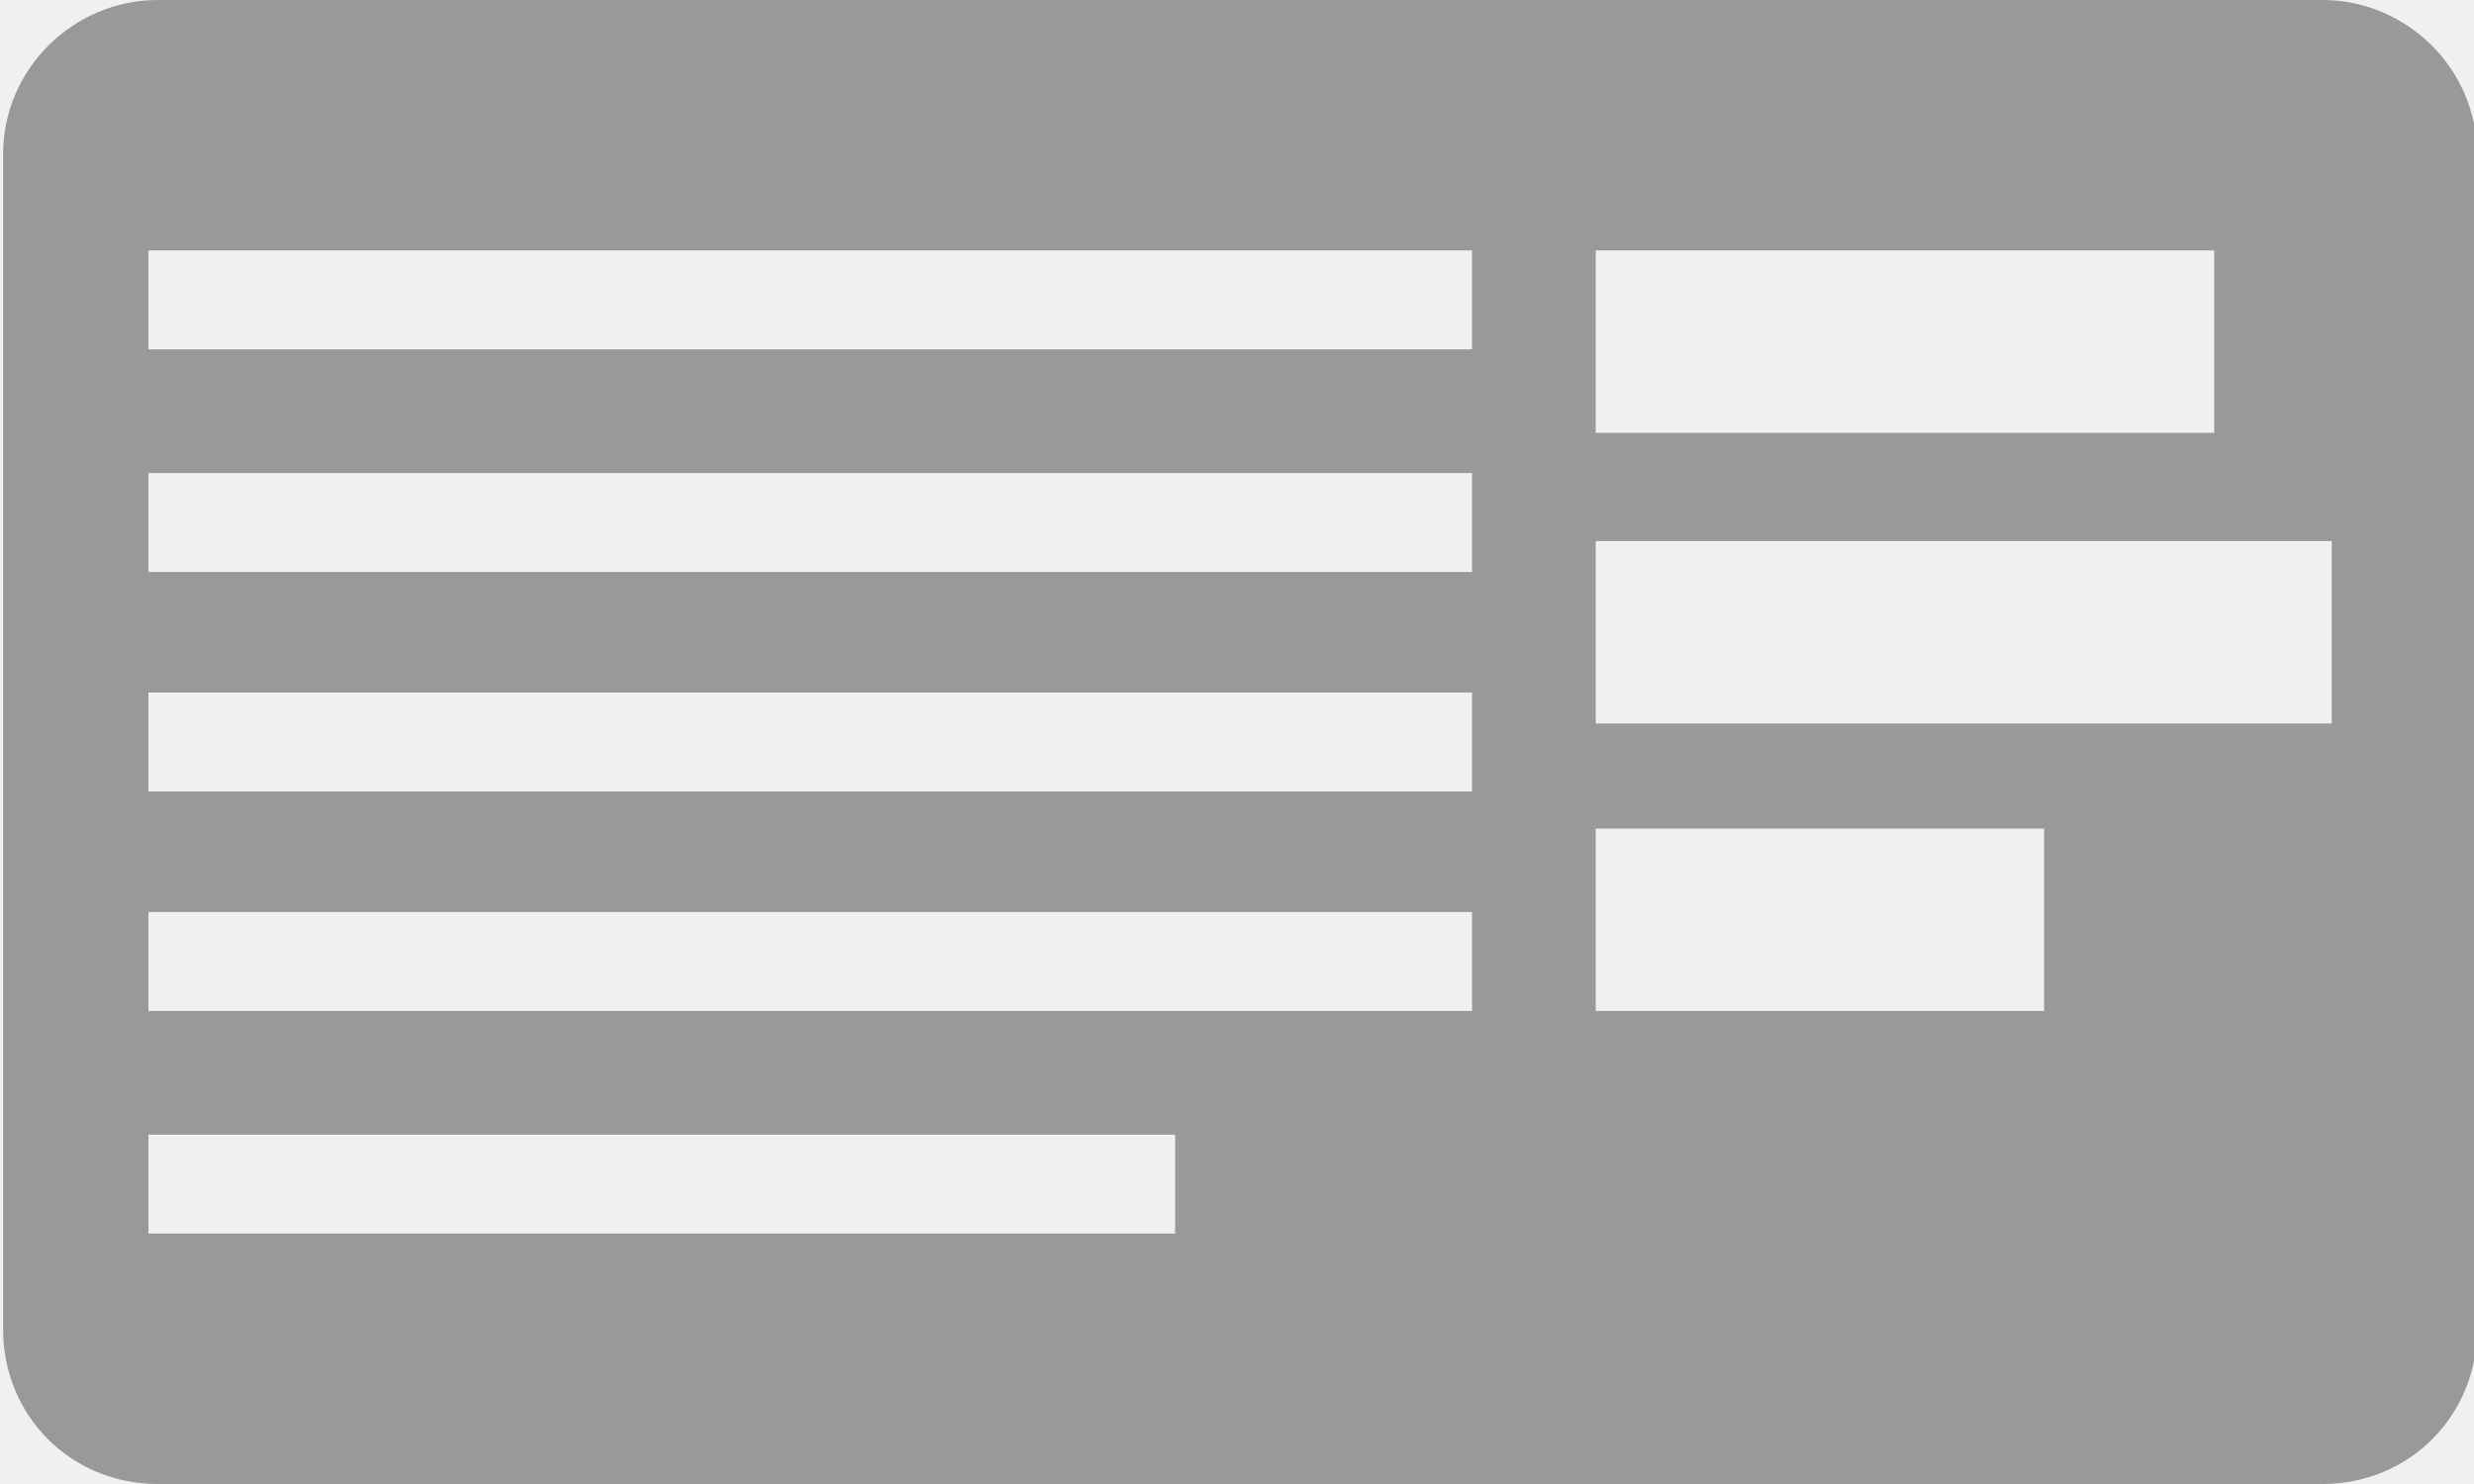
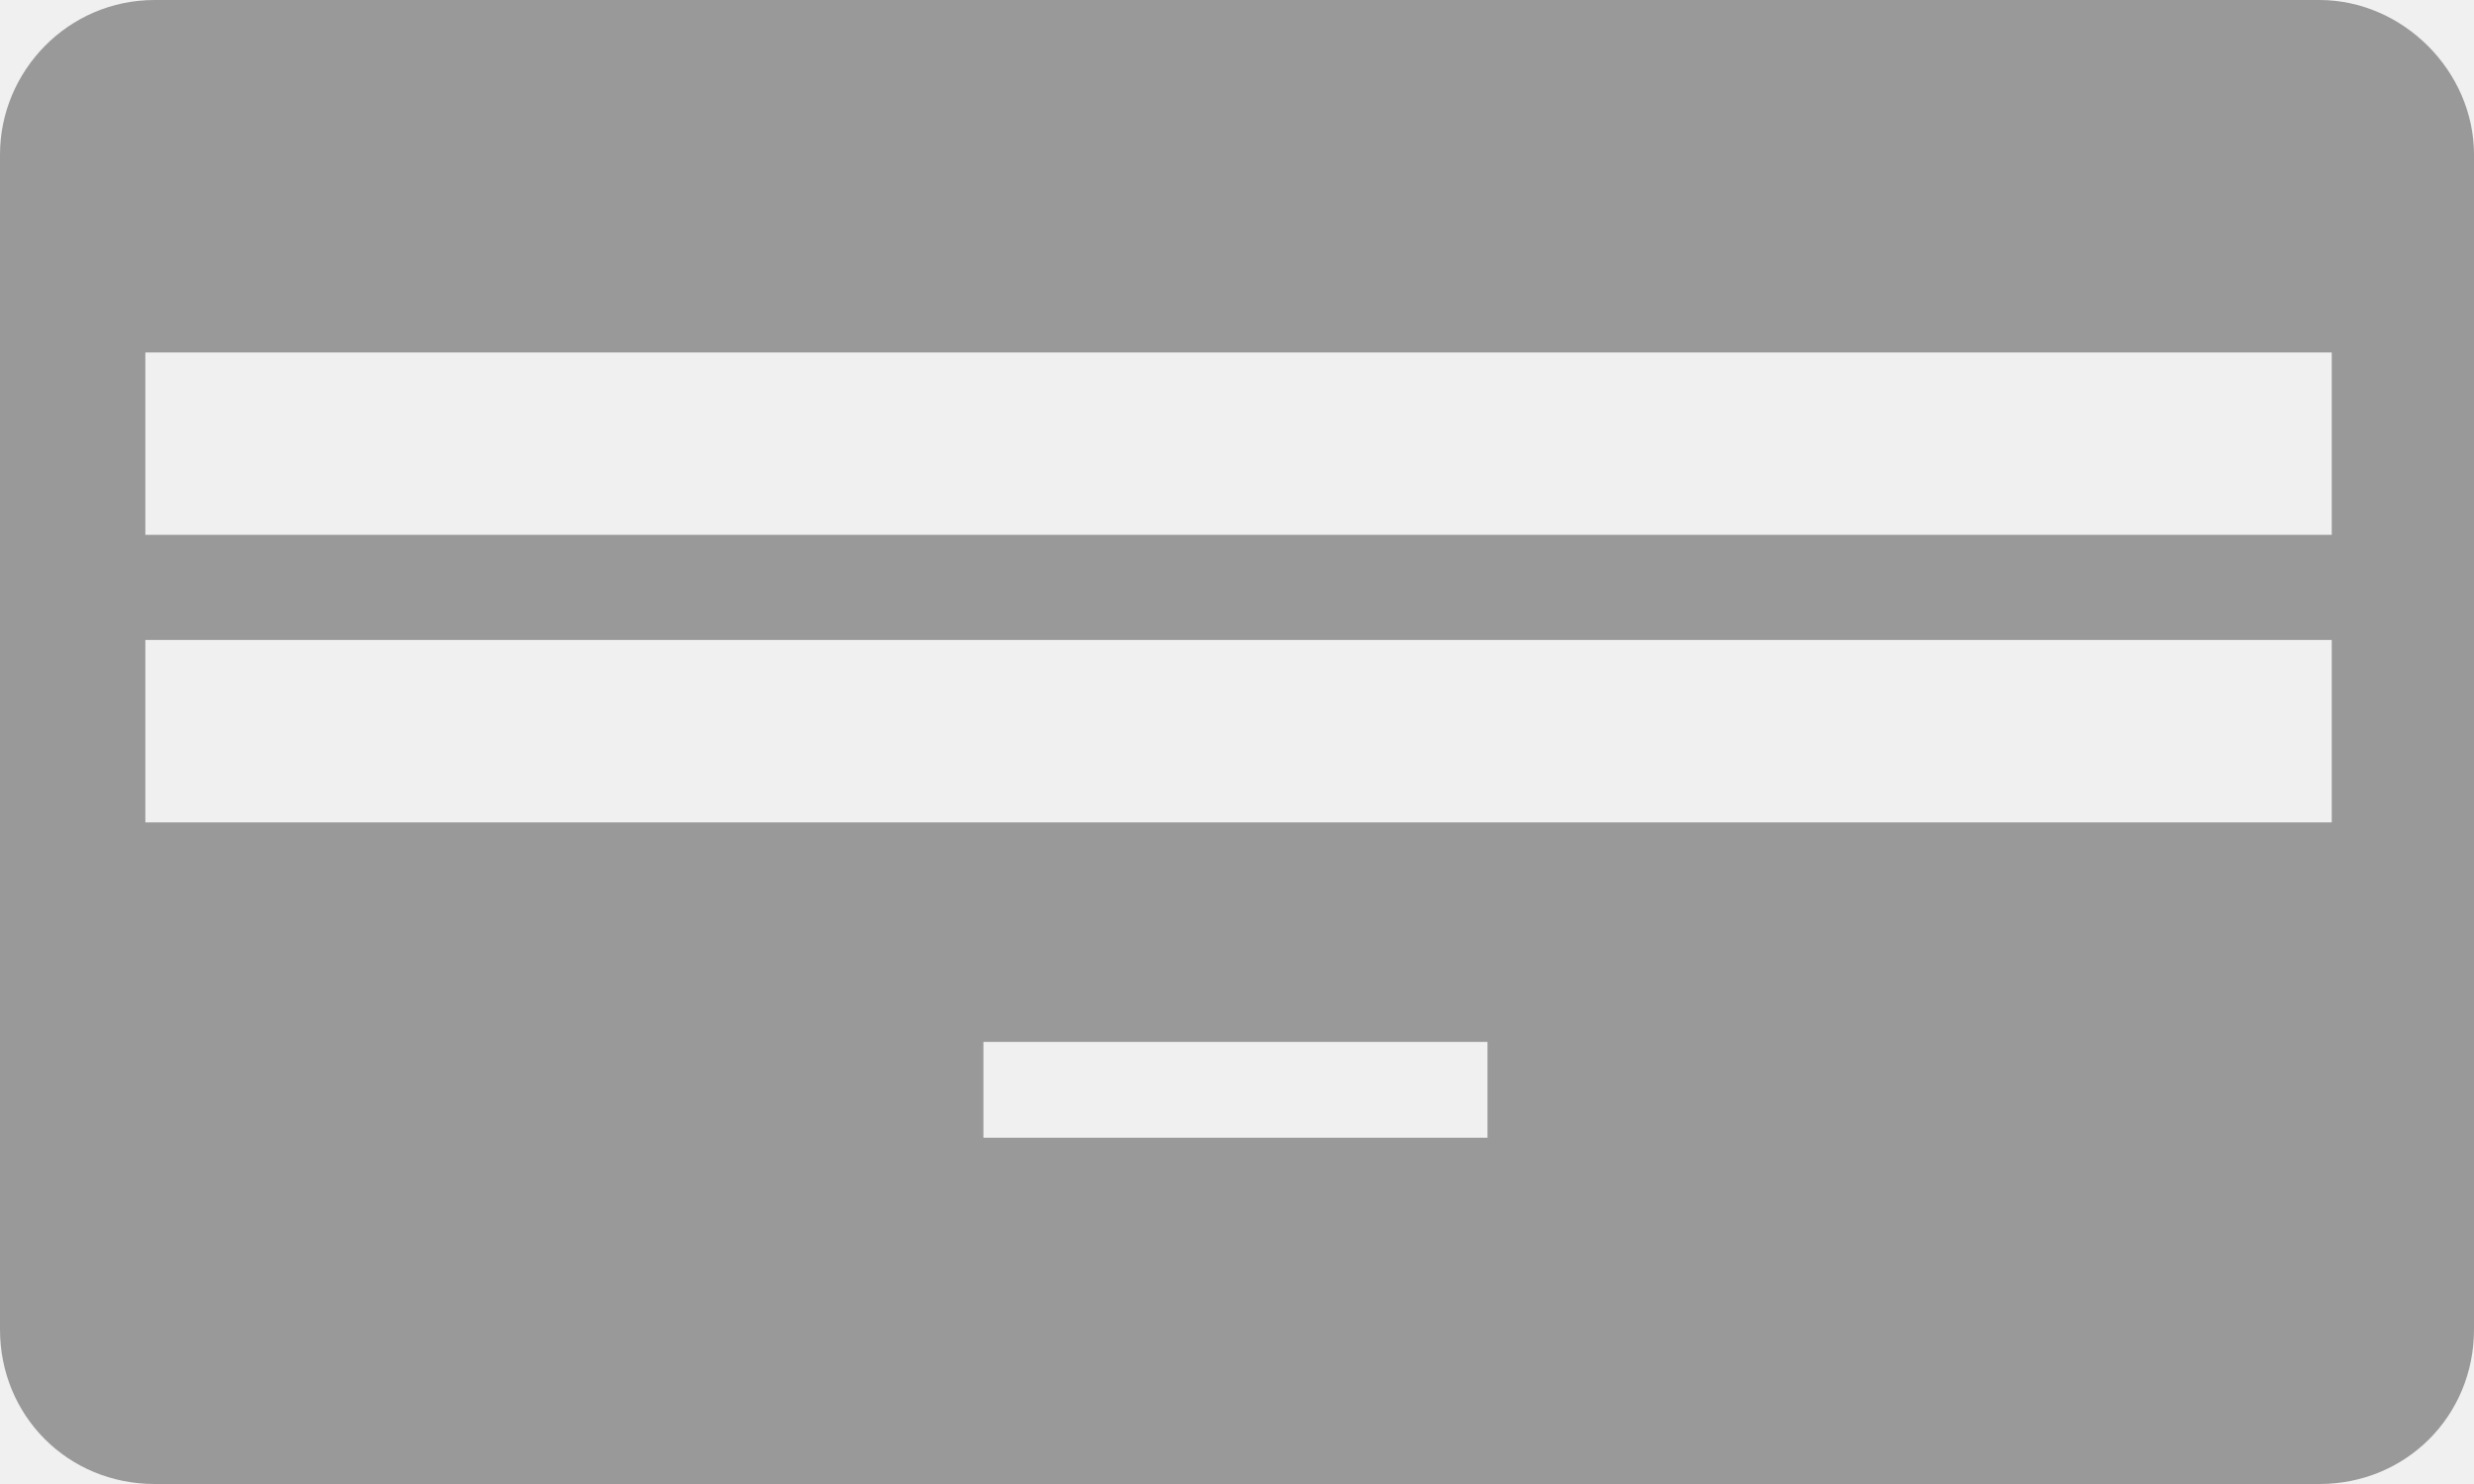
<svg xmlns="http://www.w3.org/2000/svg" version="1.1" id="Layer_1" x="0px" y="0px" viewBox="0 0 80 48" style="enable-background:new 0 0 80 48;" xml:space="preserve">
  <style type="text/css">
	.st0{fill:#999999;}
	.st1{fill:#FFFFFF;stroke:#E0E0E0;stroke-miterlimit:10;}
	.st2{fill:#666766;}
	.st3{fill:#E7E7E7;}
	.st4{fill:#BBBDBF;}
	.st5{clip-path:url(#SVGID_2_);}
	.st6{fill:none;stroke:#BBBDBF;stroke-miterlimit:10;}
	.st7{clip-path:url(#SVGID_4_);}
	.st8{clip-path:url(#SVGID_6_);}
	.st9{clip-path:url(#SVGID_8_);}
	.st10{clip-path:url(#SVGID_10_);}
	.st11{clip-path:url(#SVGID_12_);}
	.st12{clip-path:url(#SVGID_14_);}
	.st13{clip-path:url(#SVGID_16_);}
	.st14{clip-path:url(#SVGID_18_);}
	.st15{clip-path:url(#SVGID_20_);}
	.st16{clip-path:url(#SVGID_22_);}
	.st17{fill:#FFFFFF;}
	.st18{fill:#E7E7E7;stroke:#BBBDBF;stroke-miterlimit:10;}
	.st19{fill:#454545;}
	.st20{fill:none;}
	.st21{fill:#933A3A;}
</style>
  <g>
-     <path class="st0" d="M75.1,0h-70c-2.7,0-5,2.2-5,5v38c0,2.8,2.2,5,5,5h70c2.8,0,5-2.2,5-5V5C80.1,2.2,77.8,0,75.1,0z M51.6,8.1h20   V14h-20V8.1z M37.9,39.9H4.8v-3.2h33.2V39.9z M47.6,32.7H4.8v-3.2h42.8V32.7z M47.6,25.6H4.8v-3.2h42.8V25.6z M47.6,18.5H4.8v-3.2   h42.8V18.5z M47.6,11.3H4.8V8.1h42.8V11.3z M66.1,32.7H51.6v-5.9h14.5V32.7z M75.4,23.4H51.6v-5.9h23.8V23.4z" />
+     <path class="st0" d="M75,0H5C2.2,0,0,2.3,0,5v38c0,2.8,2.2,5,5,5h70c2.8,0,5-2.2,5-5V5C80,2.3,77.7,0,75,0z M48.2,36.8H31.8v-3.1   h16.3V36.8z M75.3,26.6H4.7v-5.9h70.7V26.6z M75.3,17.3H4.7v-5.9h70.7V17.3z" />
  </g>
</svg>
